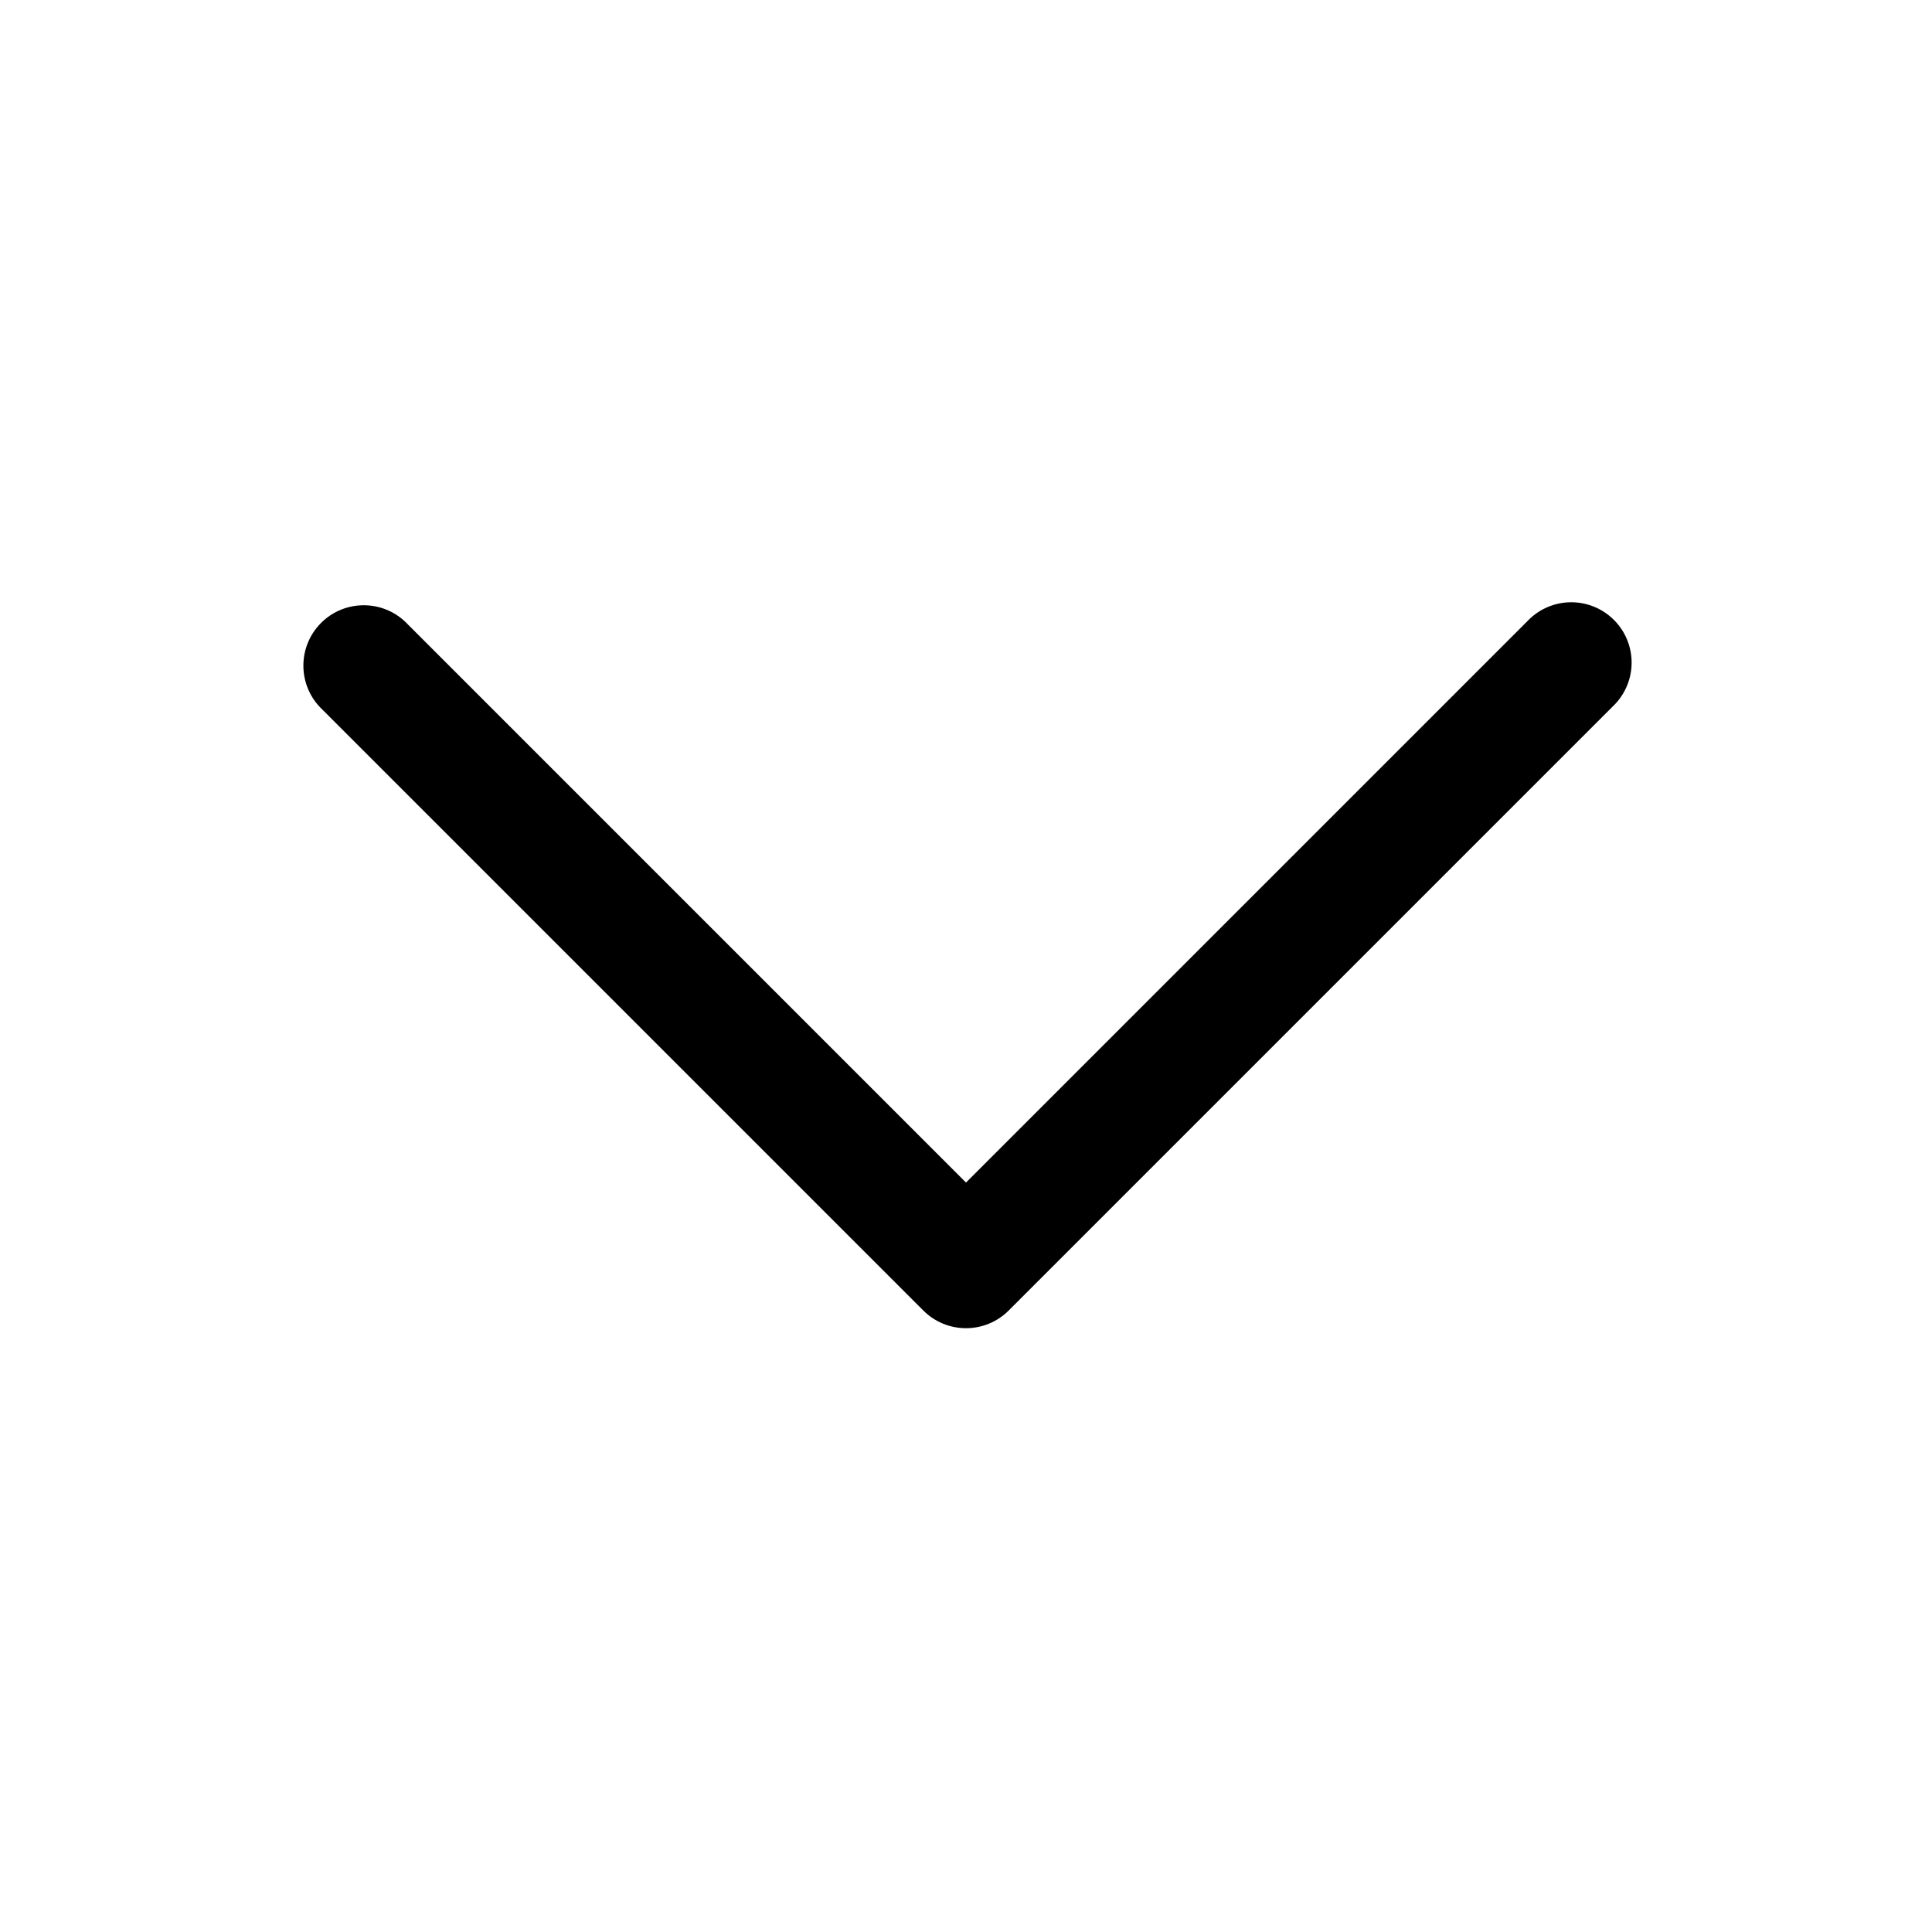
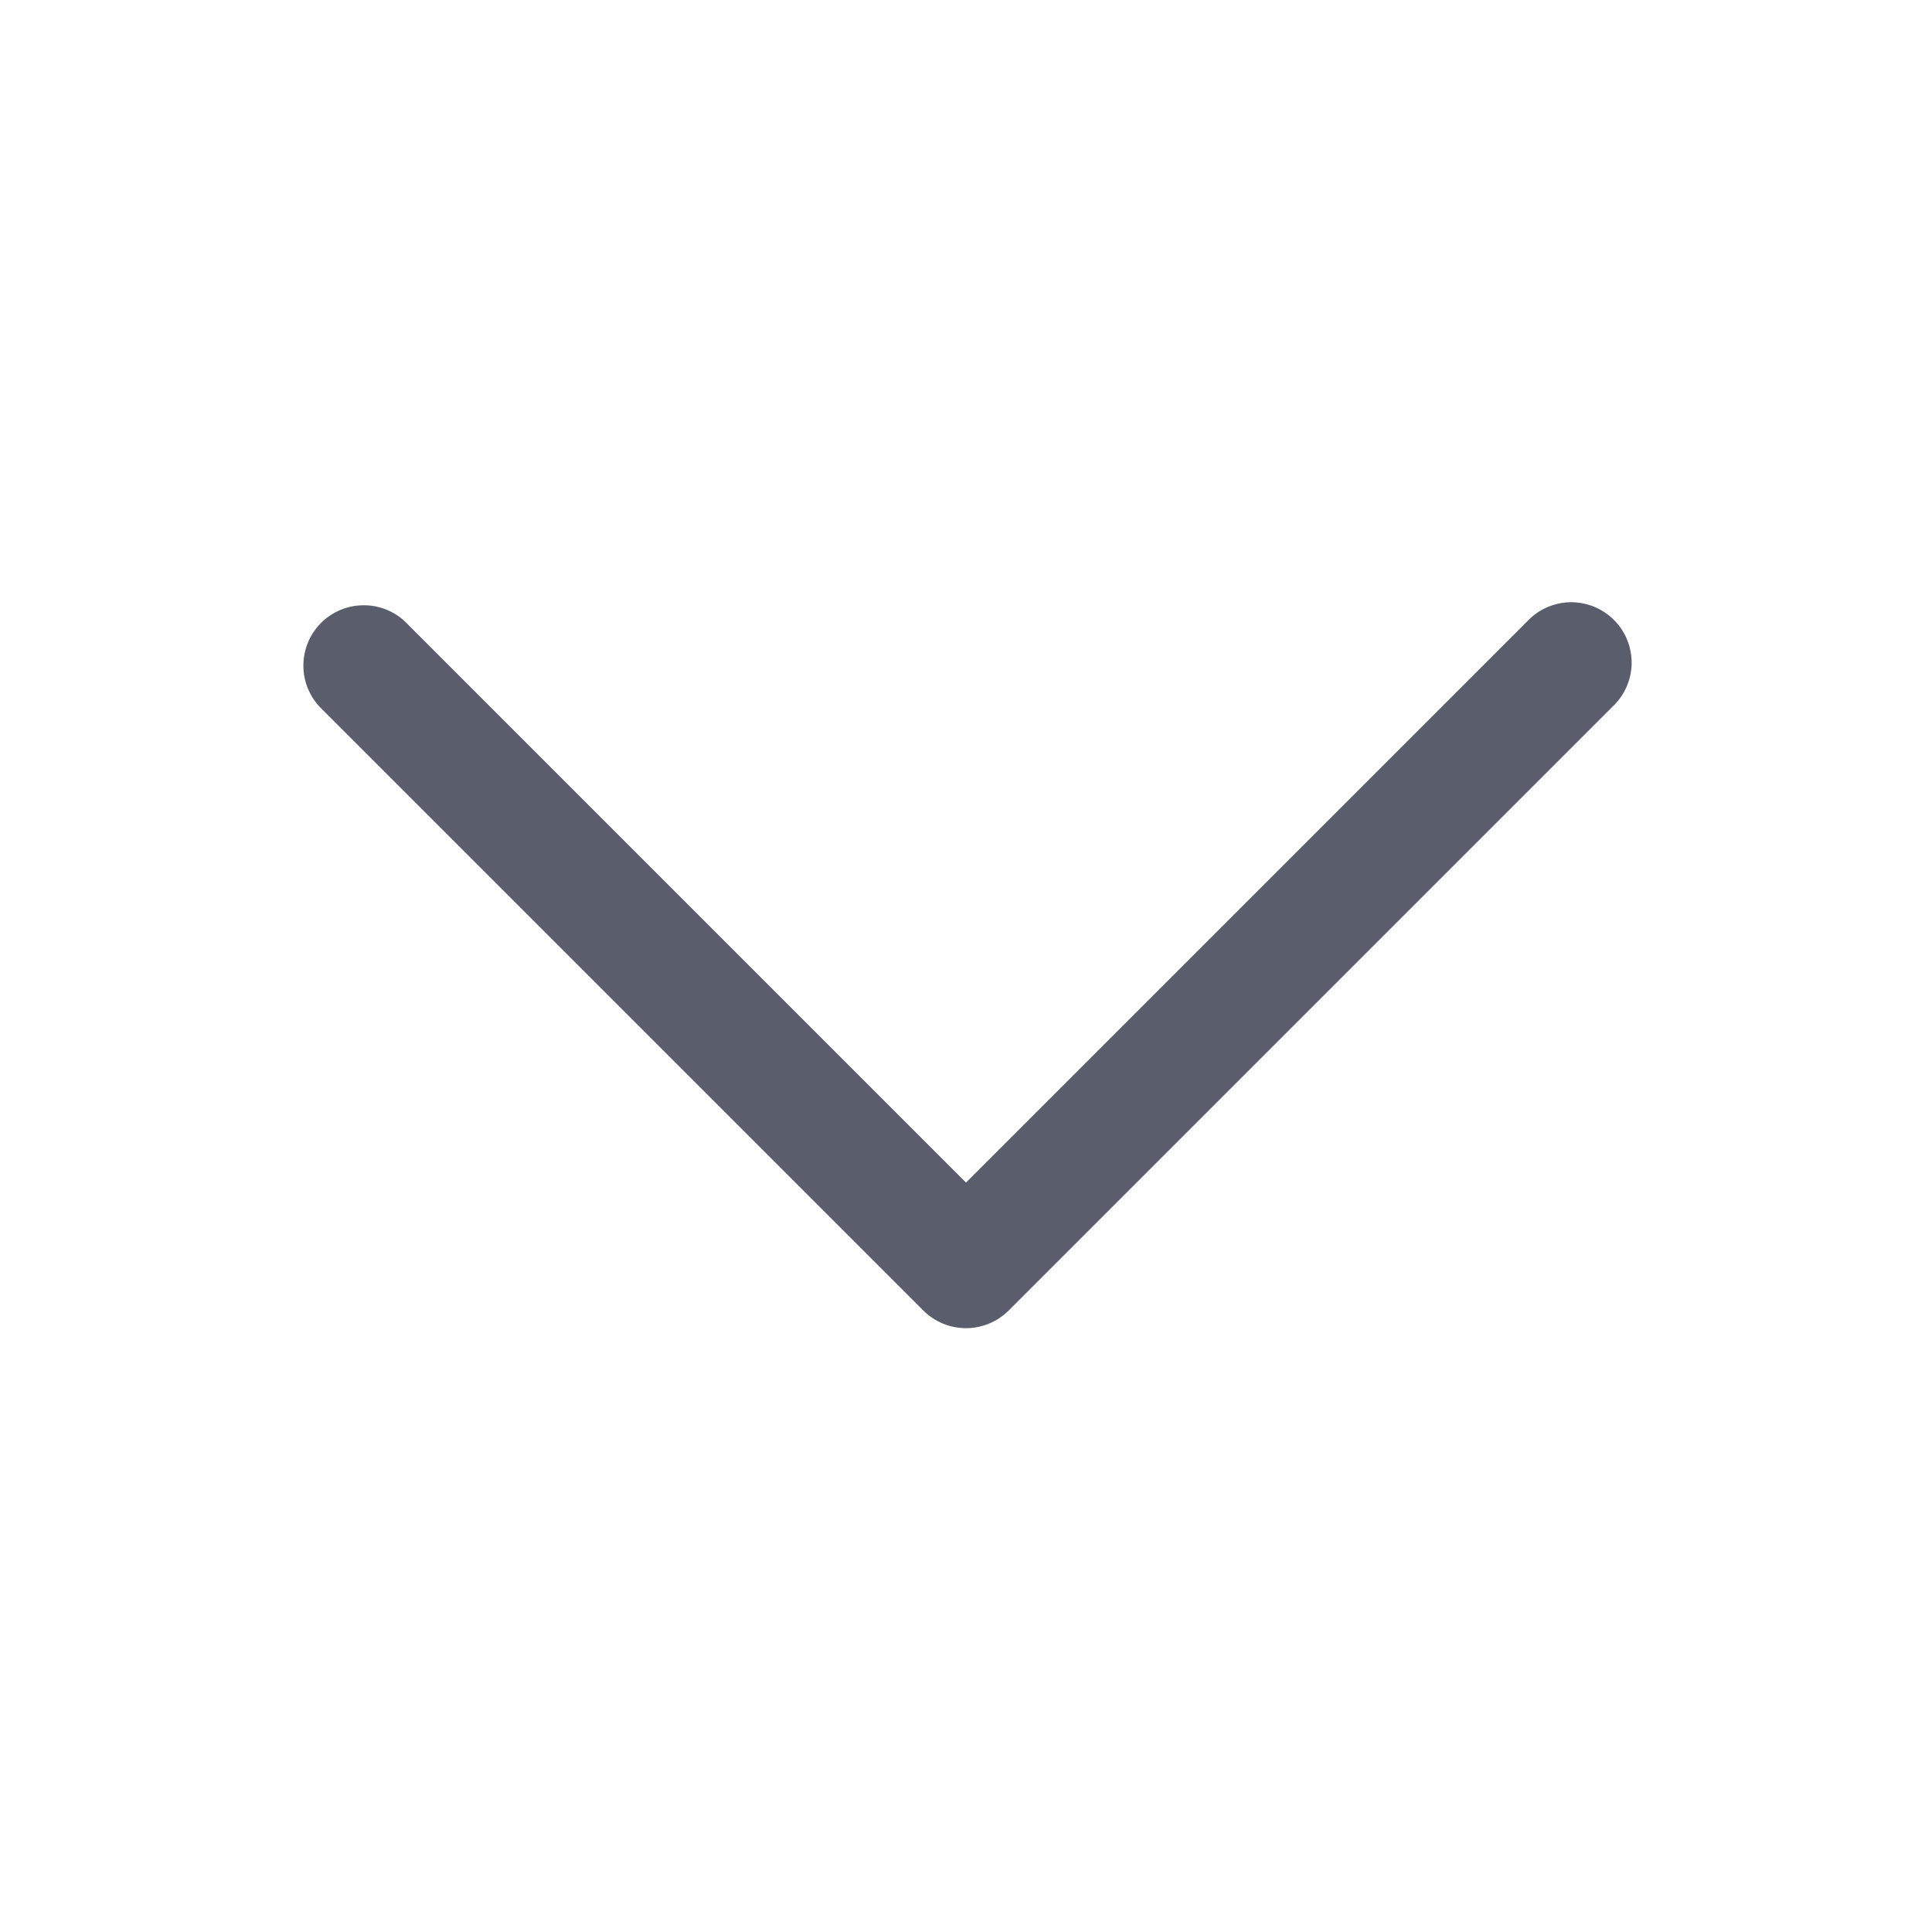
- <svg xmlns="http://www.w3.org/2000/svg" viewBox="0 0 24 24" fill="currentColor" class="w-6 h-6">
-   <path fill-rule="evenodd" d="M12.53 16.28a.75.75 0 01-1.06 0l-7.5-7.5a.75.75 0 011.06-1.06L12 14.69l6.97-6.97a.75.75 0 111.06 1.06l-7.5 7.5z" clip-rule="evenodd" />
+ <svg xmlns="http://www.w3.org/2000/svg" width="24" height="24" viewBox="0 0 24 24" fill="none">
+   <path fill-rule="evenodd" clip-rule="evenodd" d="M12.53 16.28C12.389 16.42 12.199 16.499 12 16.499C11.801 16.499 11.611 16.42 11.47 16.28L3.97 8.78C3.838 8.638 3.765 8.45 3.769 8.255C3.772 8.061 3.851 7.876 3.988 7.738C4.126 7.601 4.311 7.522 4.506 7.519C4.7 7.515 4.888 7.587 5.03 7.72L12 14.69L18.97 7.72C19.039 7.646 19.122 7.587 19.214 7.546C19.306 7.505 19.405 7.483 19.506 7.481C19.606 7.48 19.706 7.498 19.8 7.536C19.893 7.574 19.978 7.63 20.049 7.701C20.12 7.772 20.177 7.857 20.214 7.95C20.252 8.044 20.27 8.144 20.269 8.244C20.267 8.345 20.245 8.444 20.204 8.536C20.163 8.628 20.104 8.711 20.03 8.78L12.53 16.28Z" fill="#5A5D6C" />
</svg>
